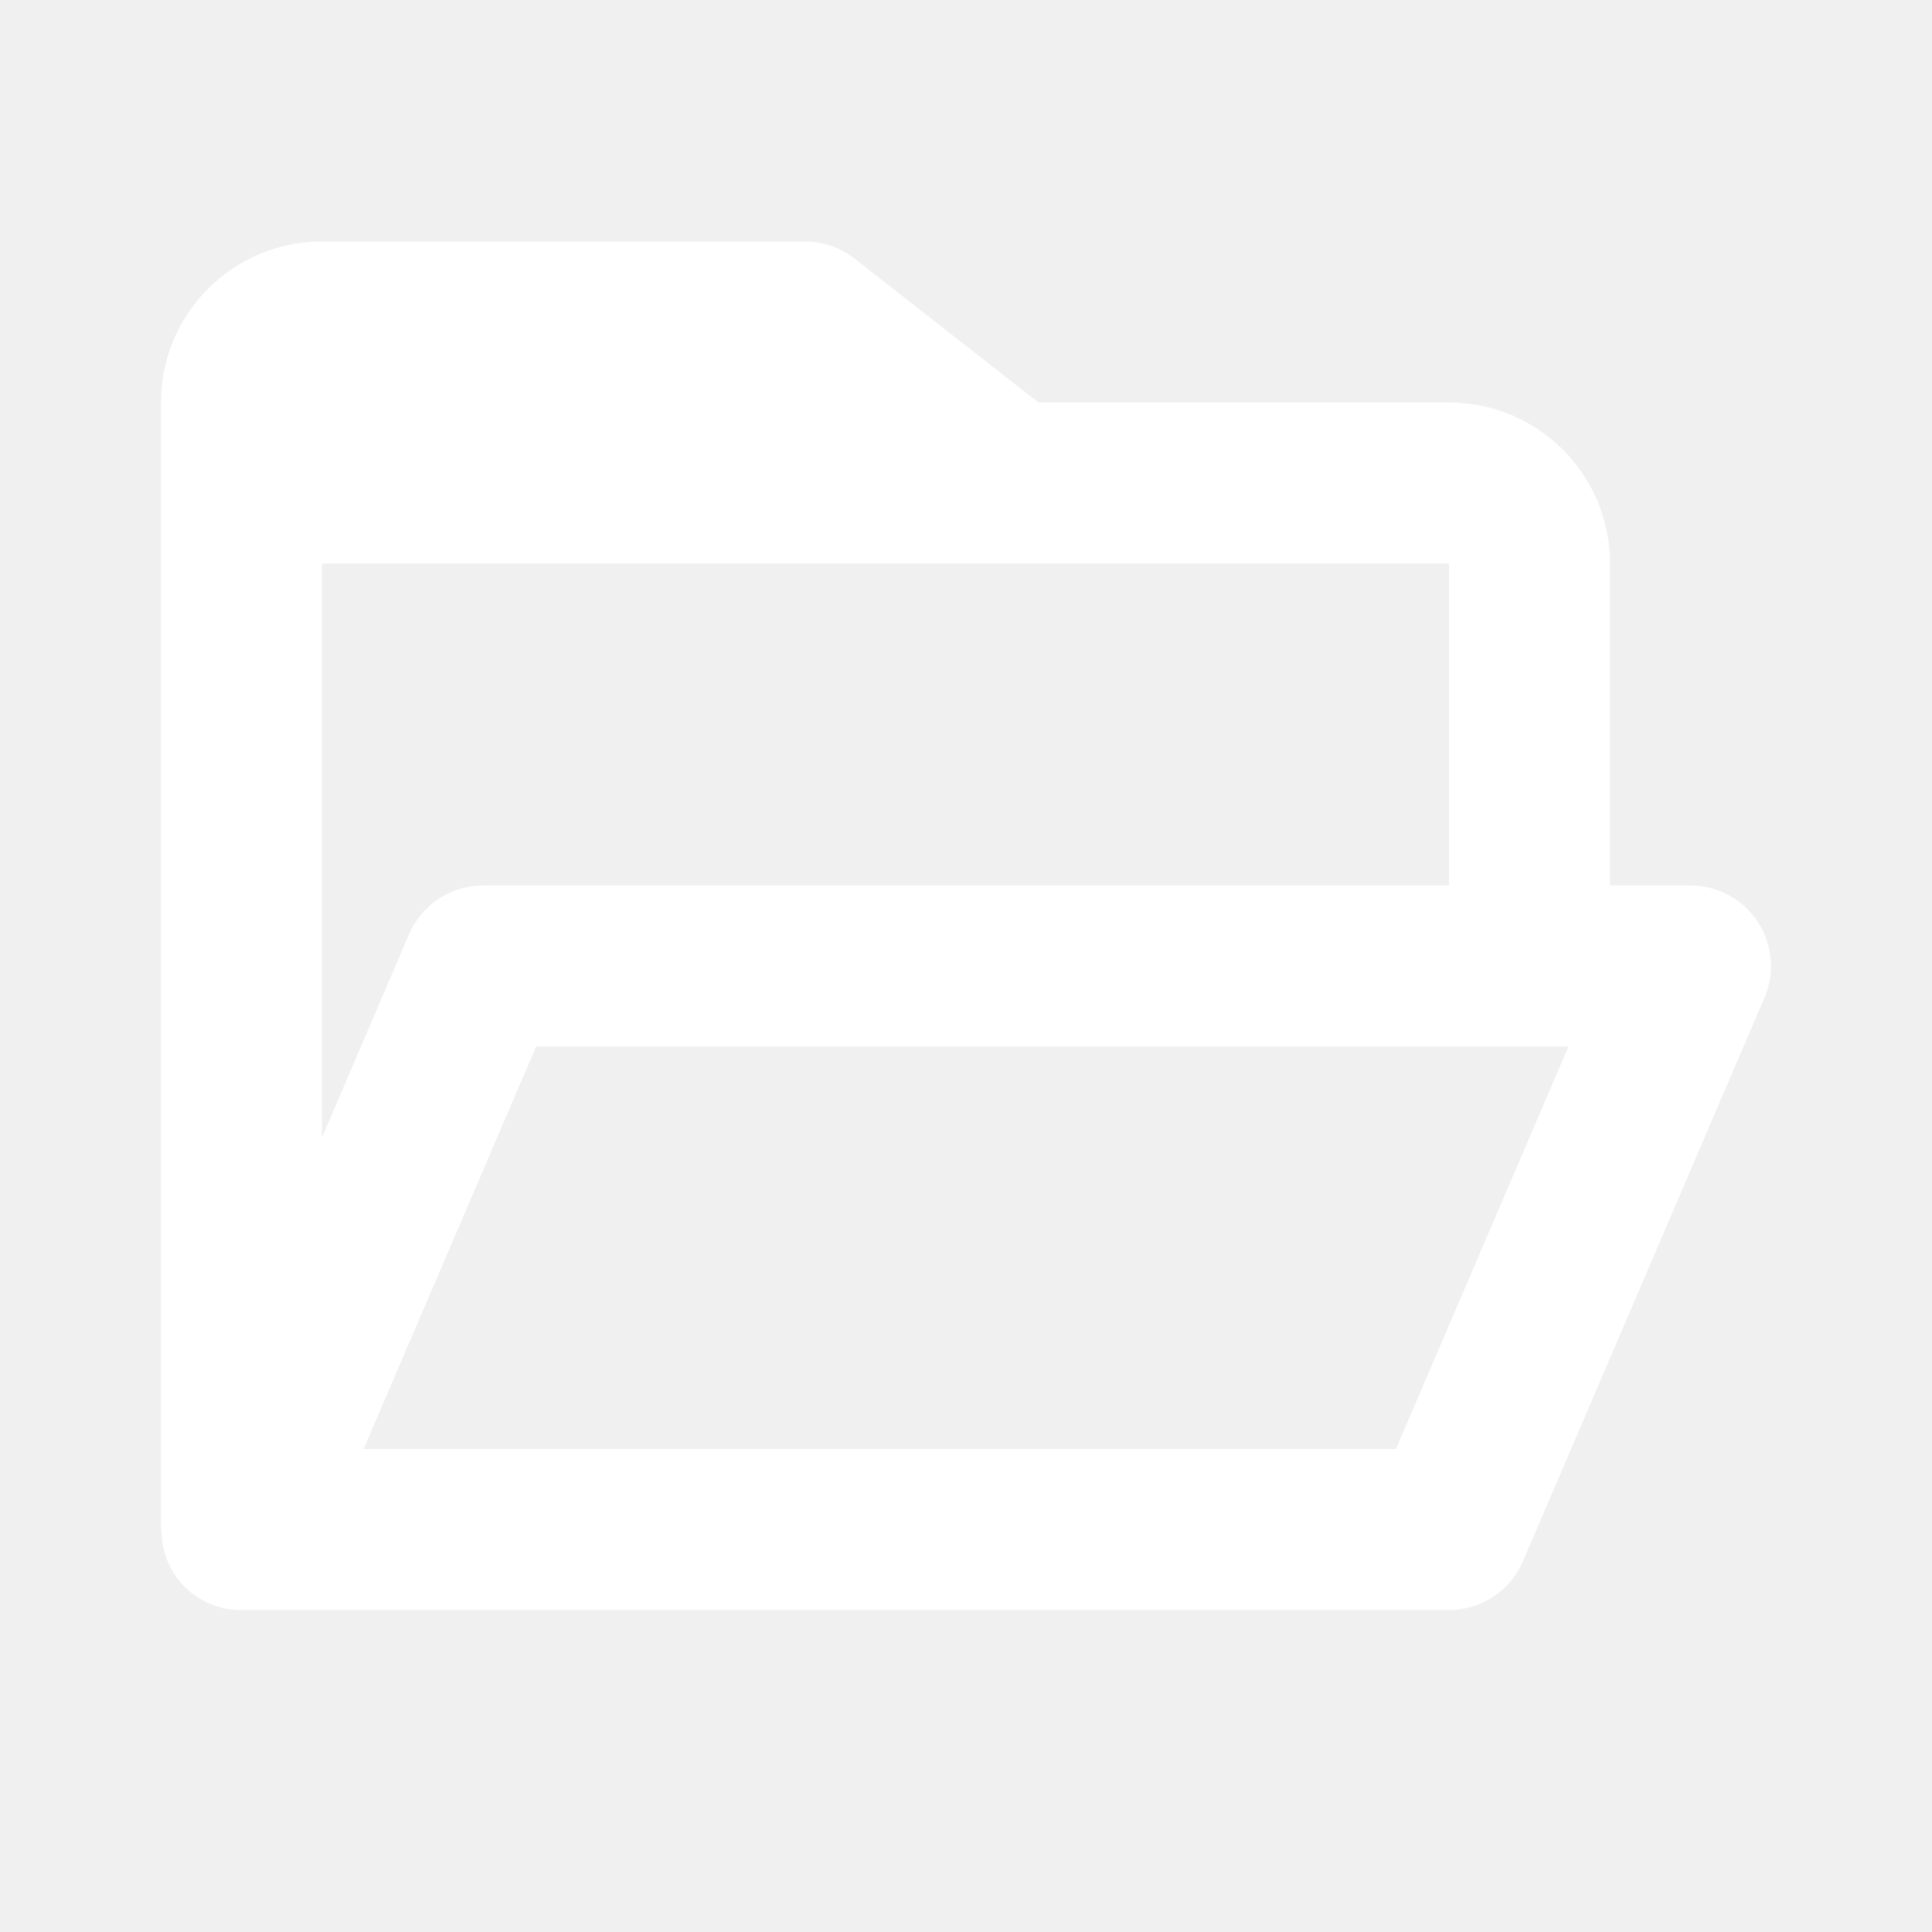
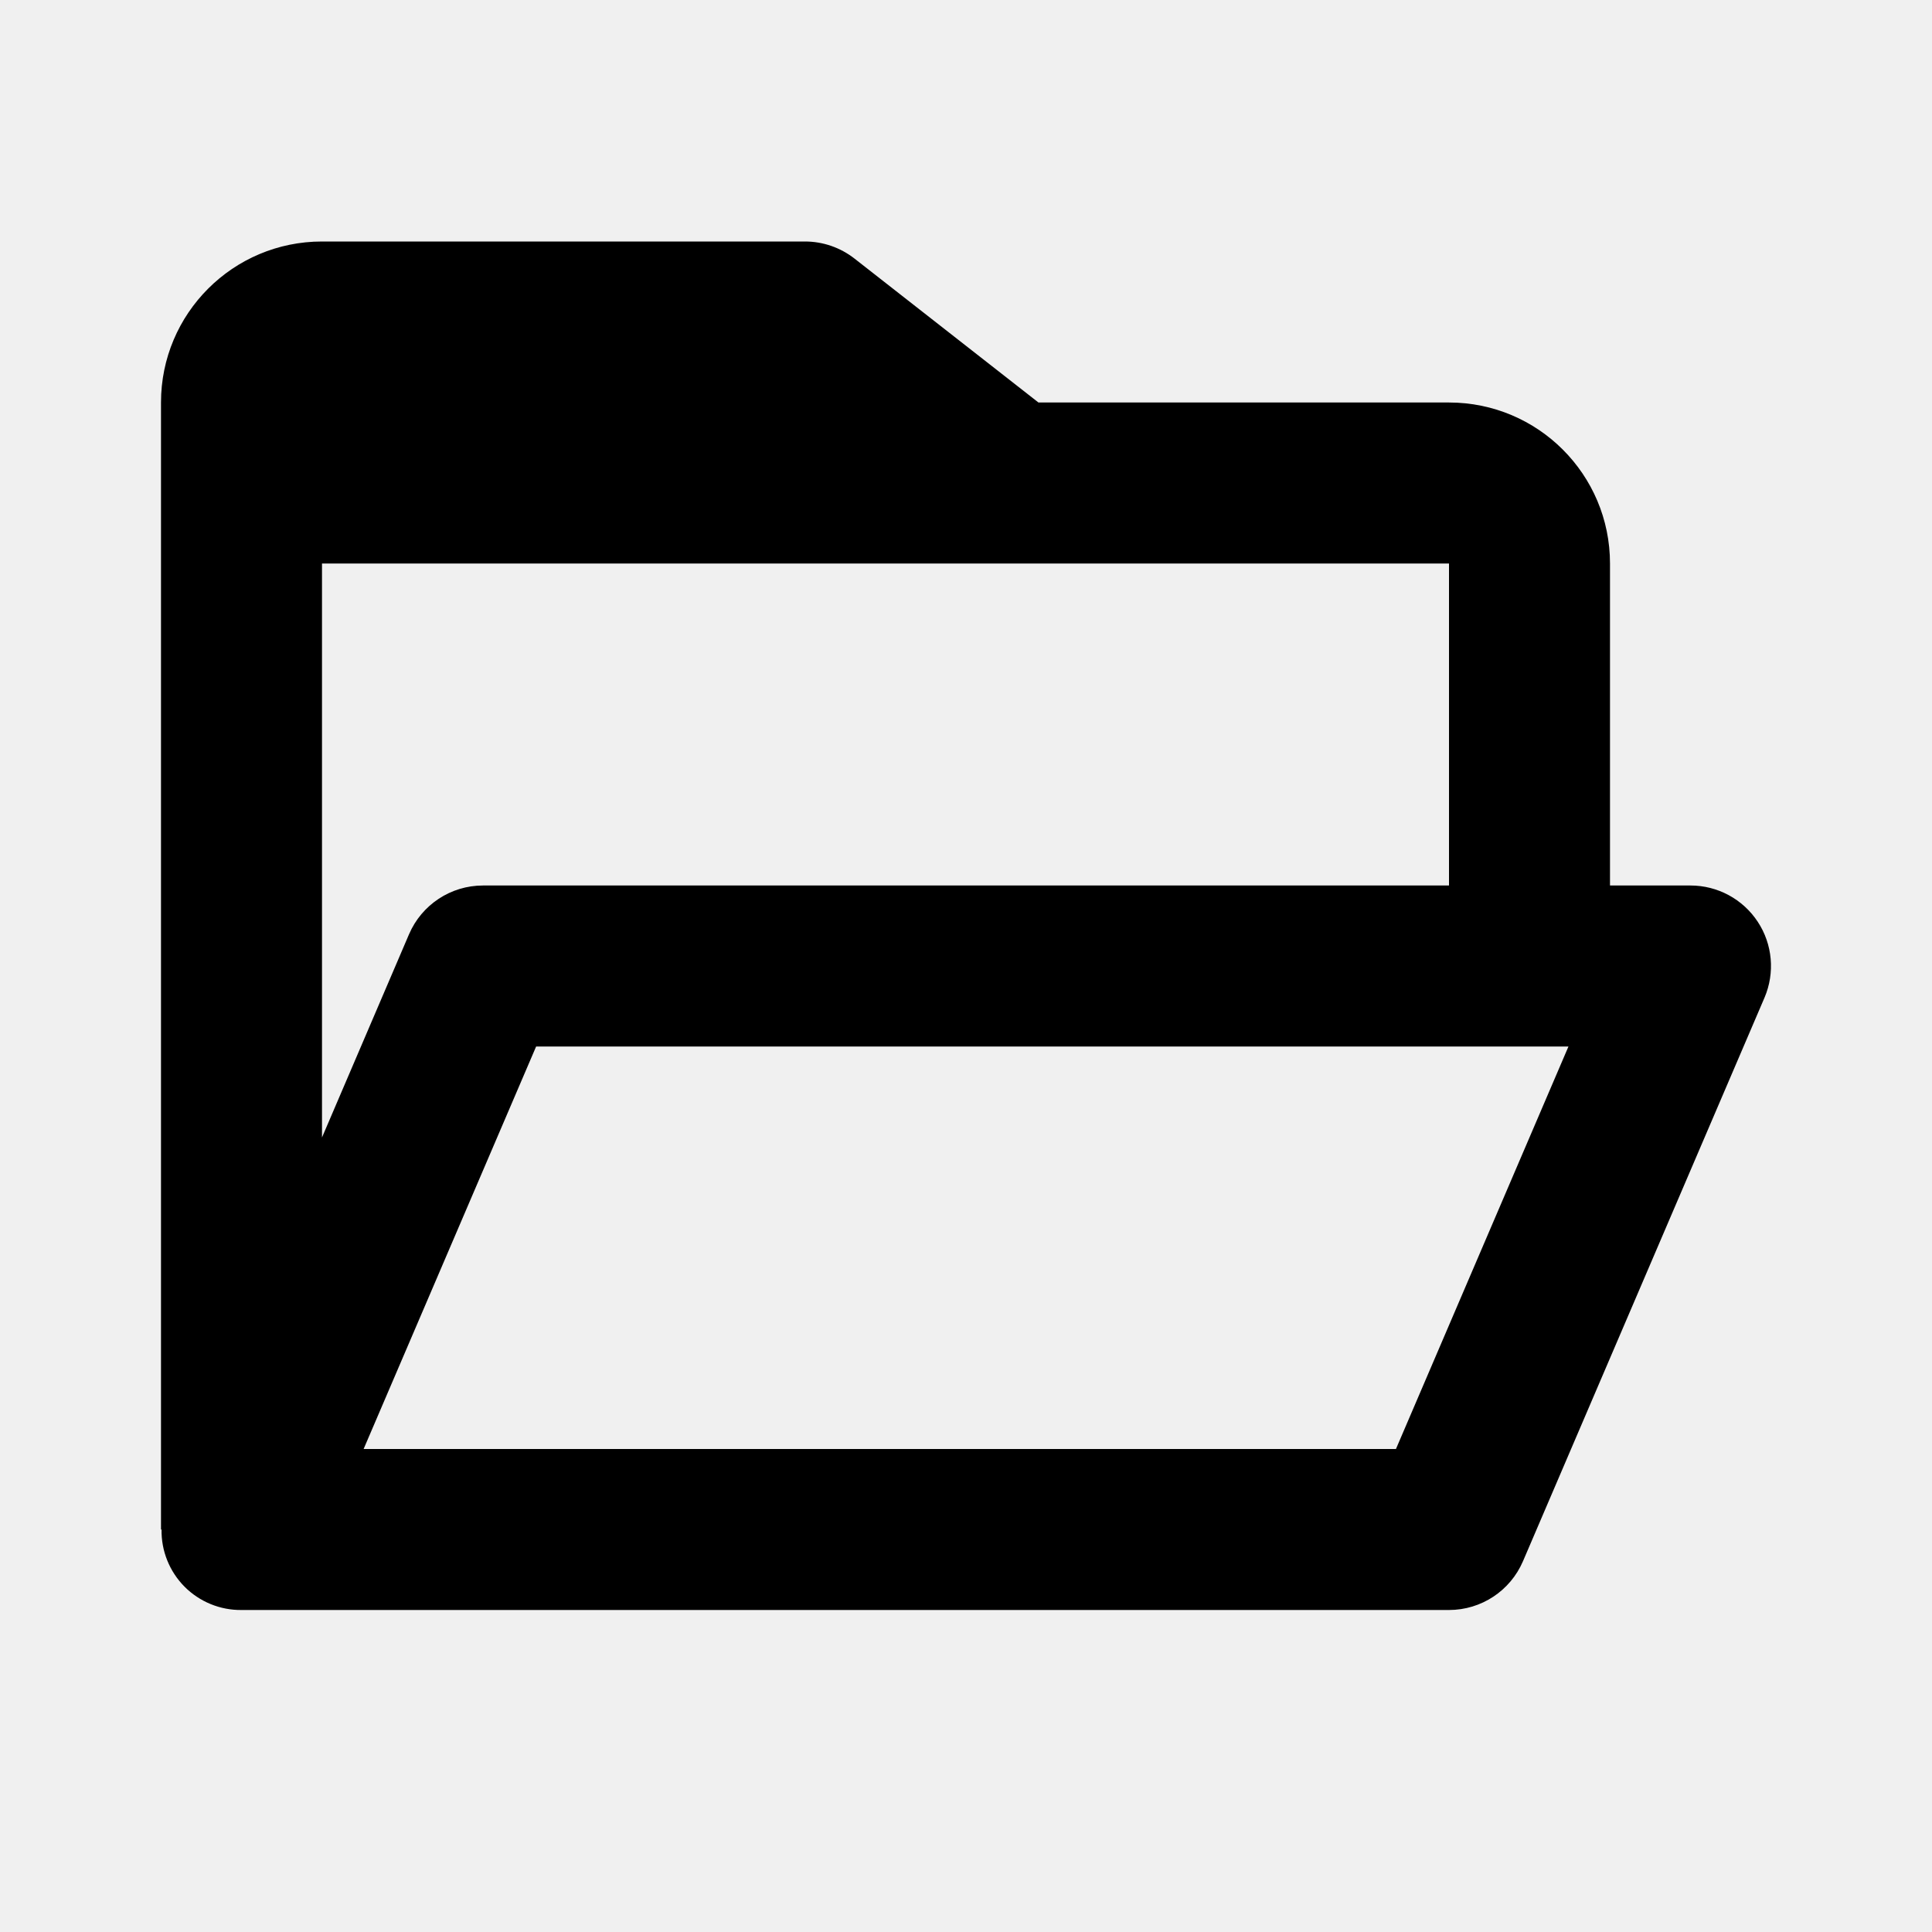
<svg xmlns="http://www.w3.org/2000/svg" width="24" height="24" viewBox="0 0 24 24" fill="none">
-   <path d="M18 20H3C2.735 20.003 2.479 19.898 2.292 19.71C2.105 19.521 2.002 19.265 2.007 19H2V5C2 3.895 2.895 3 4 3H10C10.223 3 10.44 3.075 10.616 3.213L12.9 5H18C19.105 5 20 5.895 20 7V11H21C21.336 11 21.65 11.169 21.835 11.45C22.02 11.73 22.051 12.085 21.919 12.394L18.919 19.394C18.761 19.762 18.4 20 18 20ZM6.66 13L4.517 18H17.341L19.484 13H6.66ZM4 7V14.13L5.081 11.606C5.239 11.238 5.6 11 6 11H18V7H4Z" fill="white" />
+   <path d="M18 20H3C2.735 20.003 2.479 19.898 2.292 19.71C2.105 19.521 2.002 19.265 2.007 19H2V5C2 3.895 2.895 3 4 3H10C10.223 3 10.44 3.075 10.616 3.213L12.9 5H18C19.105 5 20 5.895 20 7V11H21C21.336 11 21.65 11.169 21.835 11.45C22.02 11.73 22.051 12.085 21.919 12.394L18.919 19.394C18.761 19.762 18.4 20 18 20ZM6.66 13L4.517 18H17.341L19.484 13H6.66ZM4 7V14.13L5.081 11.606C5.239 11.238 5.6 11 6 11H18V7H4Z" fill="black" />
</svg>
